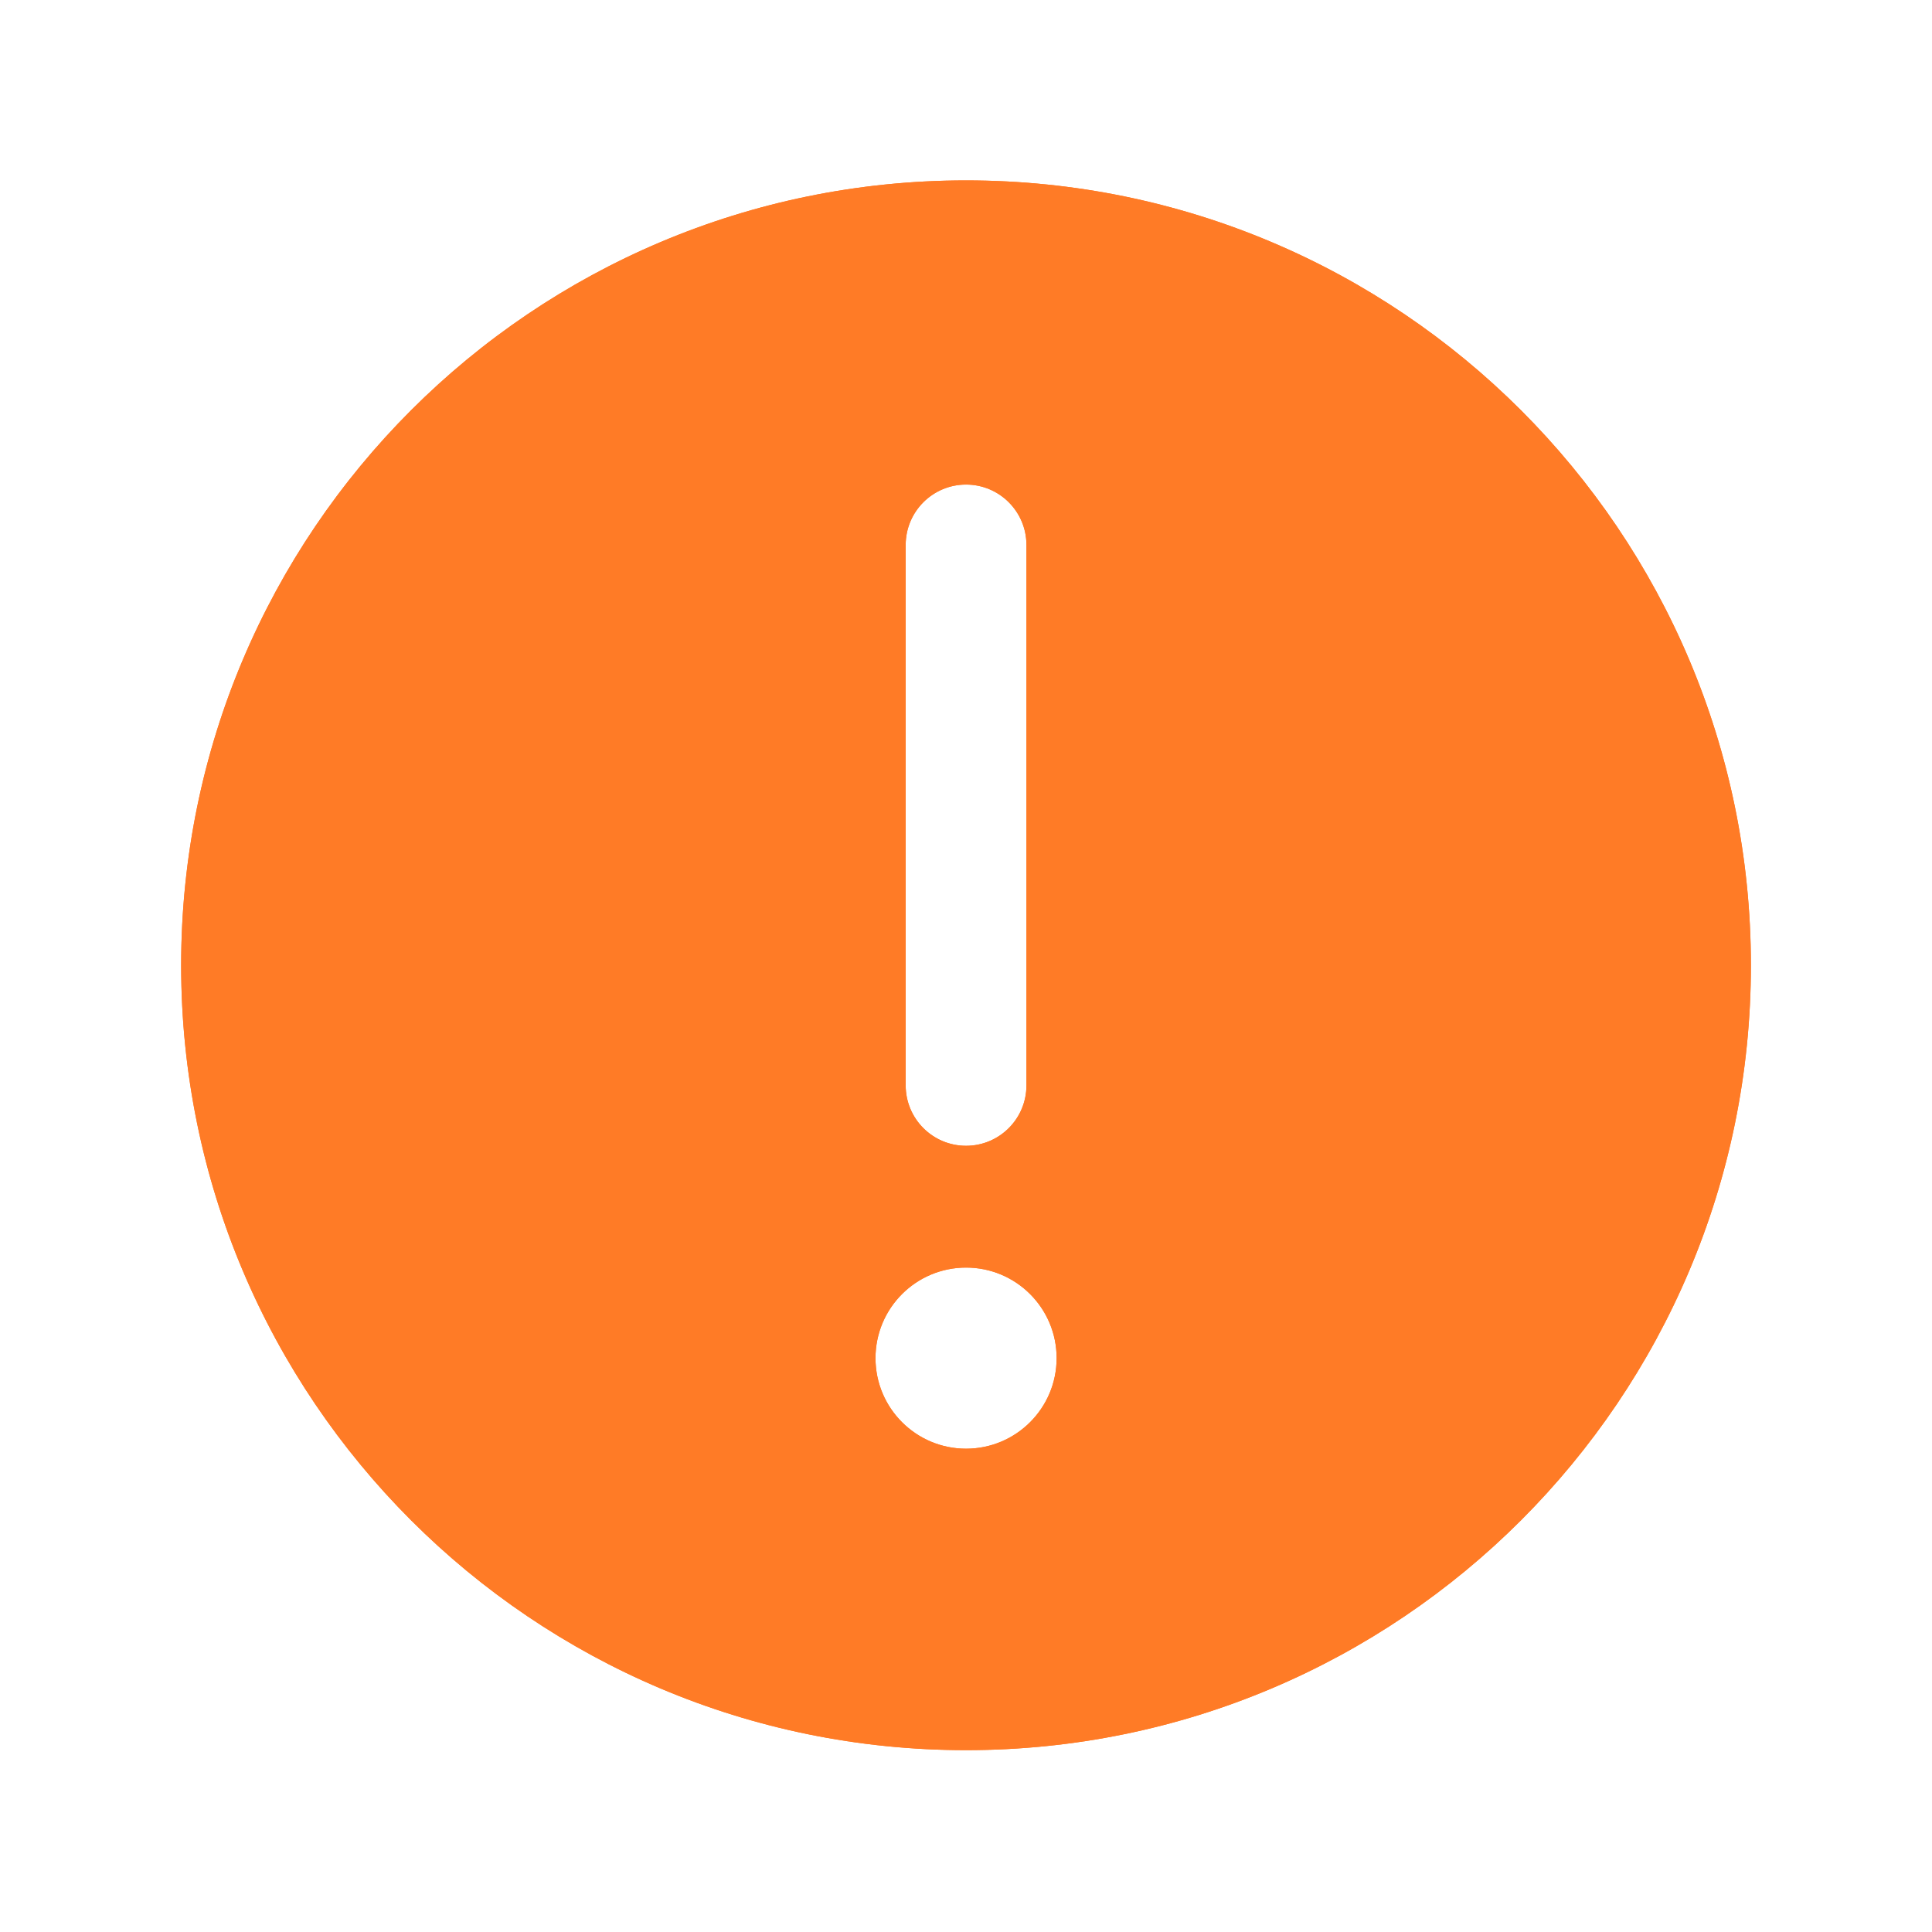
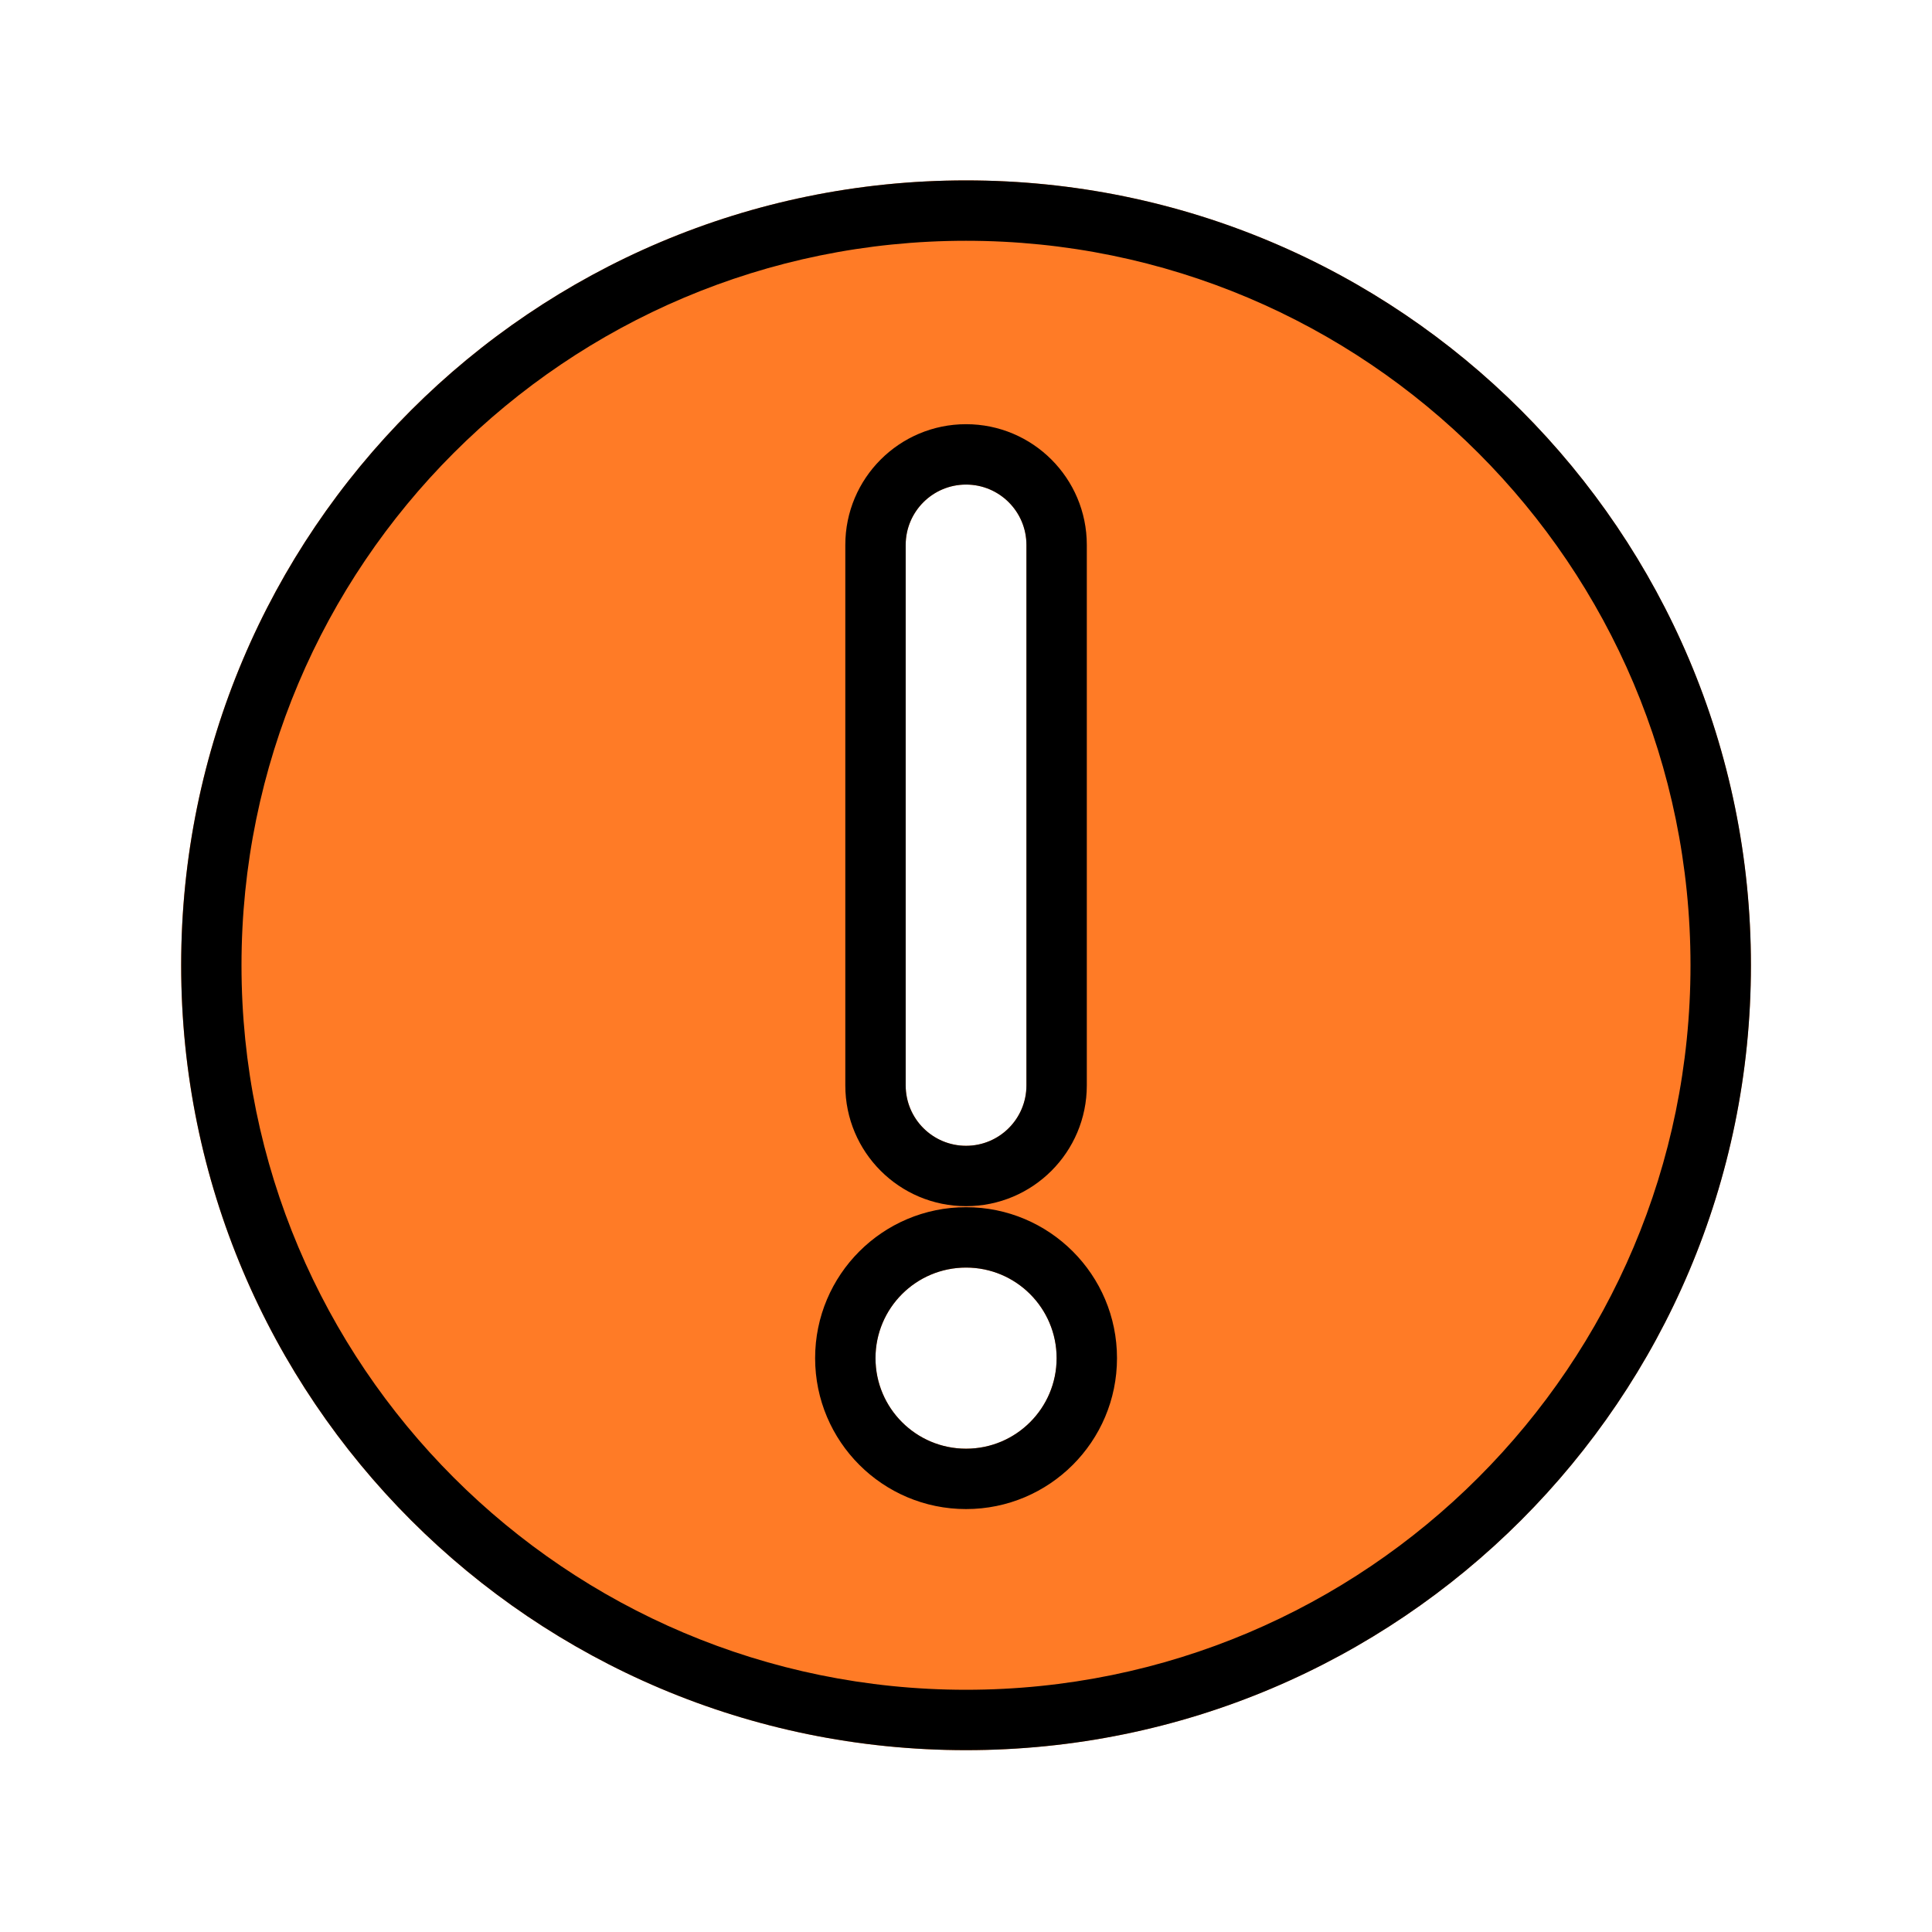
<svg xmlns="http://www.w3.org/2000/svg" viewBox="0 0 32 32" fill="currentColor">
  <path fill-rule="evenodd" clip-rule="evenodd" d="M16 28.988c-7.179 0-13-5.82-13-13s5.821-13 13-13c7.18 0 13 5.82 13 13s-5.82 13-13 13Zm1.501-6.493a1.5 1.5 0 1 0-3 0 1.5 1.5 0 0 0 3 0Zm-1.5-3.517a1 1 0 0 0 1-1V9.026a1 1 0 1 0-2 0v8.952a1 1 0 0 0 1 1Z" fill="#FF7B26" />
-   <path fill-rule="evenodd" clip-rule="evenodd" d="M16 27.988c-6.627 0-12-5.373-12-12 0-6.628 5.373-12 12-12 6.628 0 12 5.372 12 12 0 6.627-5.372 12-12 12Zm2.501-5.493a2.5 2.5 0 1 0-5 0 2.5 2.5 0 0 0 5 0Zm-2.5-2.517a2 2 0 0 0 2-2V9.026a2 2 0 1 0-4 0v8.952a2 2 0 0 0 2 2Zm-13-3.99c0 7.18 5.82 13 13 13s13-5.82 13-13-5.82-13-13-13-13 5.82-13 13Zm13 5.007a1.5 1.5 0 1 1 0 3 1.5 1.5 0 0 1 0-3Zm1-3.017a1 1 0 1 1-2 0V9.026a1 1 0 1 1 2 0v8.952Z" fill="#FF7B26" />
+   <path fill-rule="evenodd" clip-rule="evenodd" d="M16 27.988c-6.627 0-12-5.373-12-12 0-6.628 5.373-12 12-12 6.628 0 12 5.372 12 12 0 6.627-5.372 12-12 12Zm2.501-5.493a2.5 2.5 0 1 0-5 0 2.5 2.5 0 0 0 5 0Zm-2.5-2.517a2 2 0 0 0 2-2V9.026a2 2 0 1 0-4 0v8.952a2 2 0 0 0 2 2Zm-13-3.99c0 7.18 5.82 13 13 13s13-5.82 13-13-5.82-13-13-13-13 5.82-13 13Zm13 5.007a1.5 1.5 0 1 1 0 3 1.5 1.5 0 0 1 0-3Zm1-3.017a1 1 0 1 1-2 0V9.026a1 1 0 1 1 2 0v8.952Z" fill="currentColor" />
</svg>
